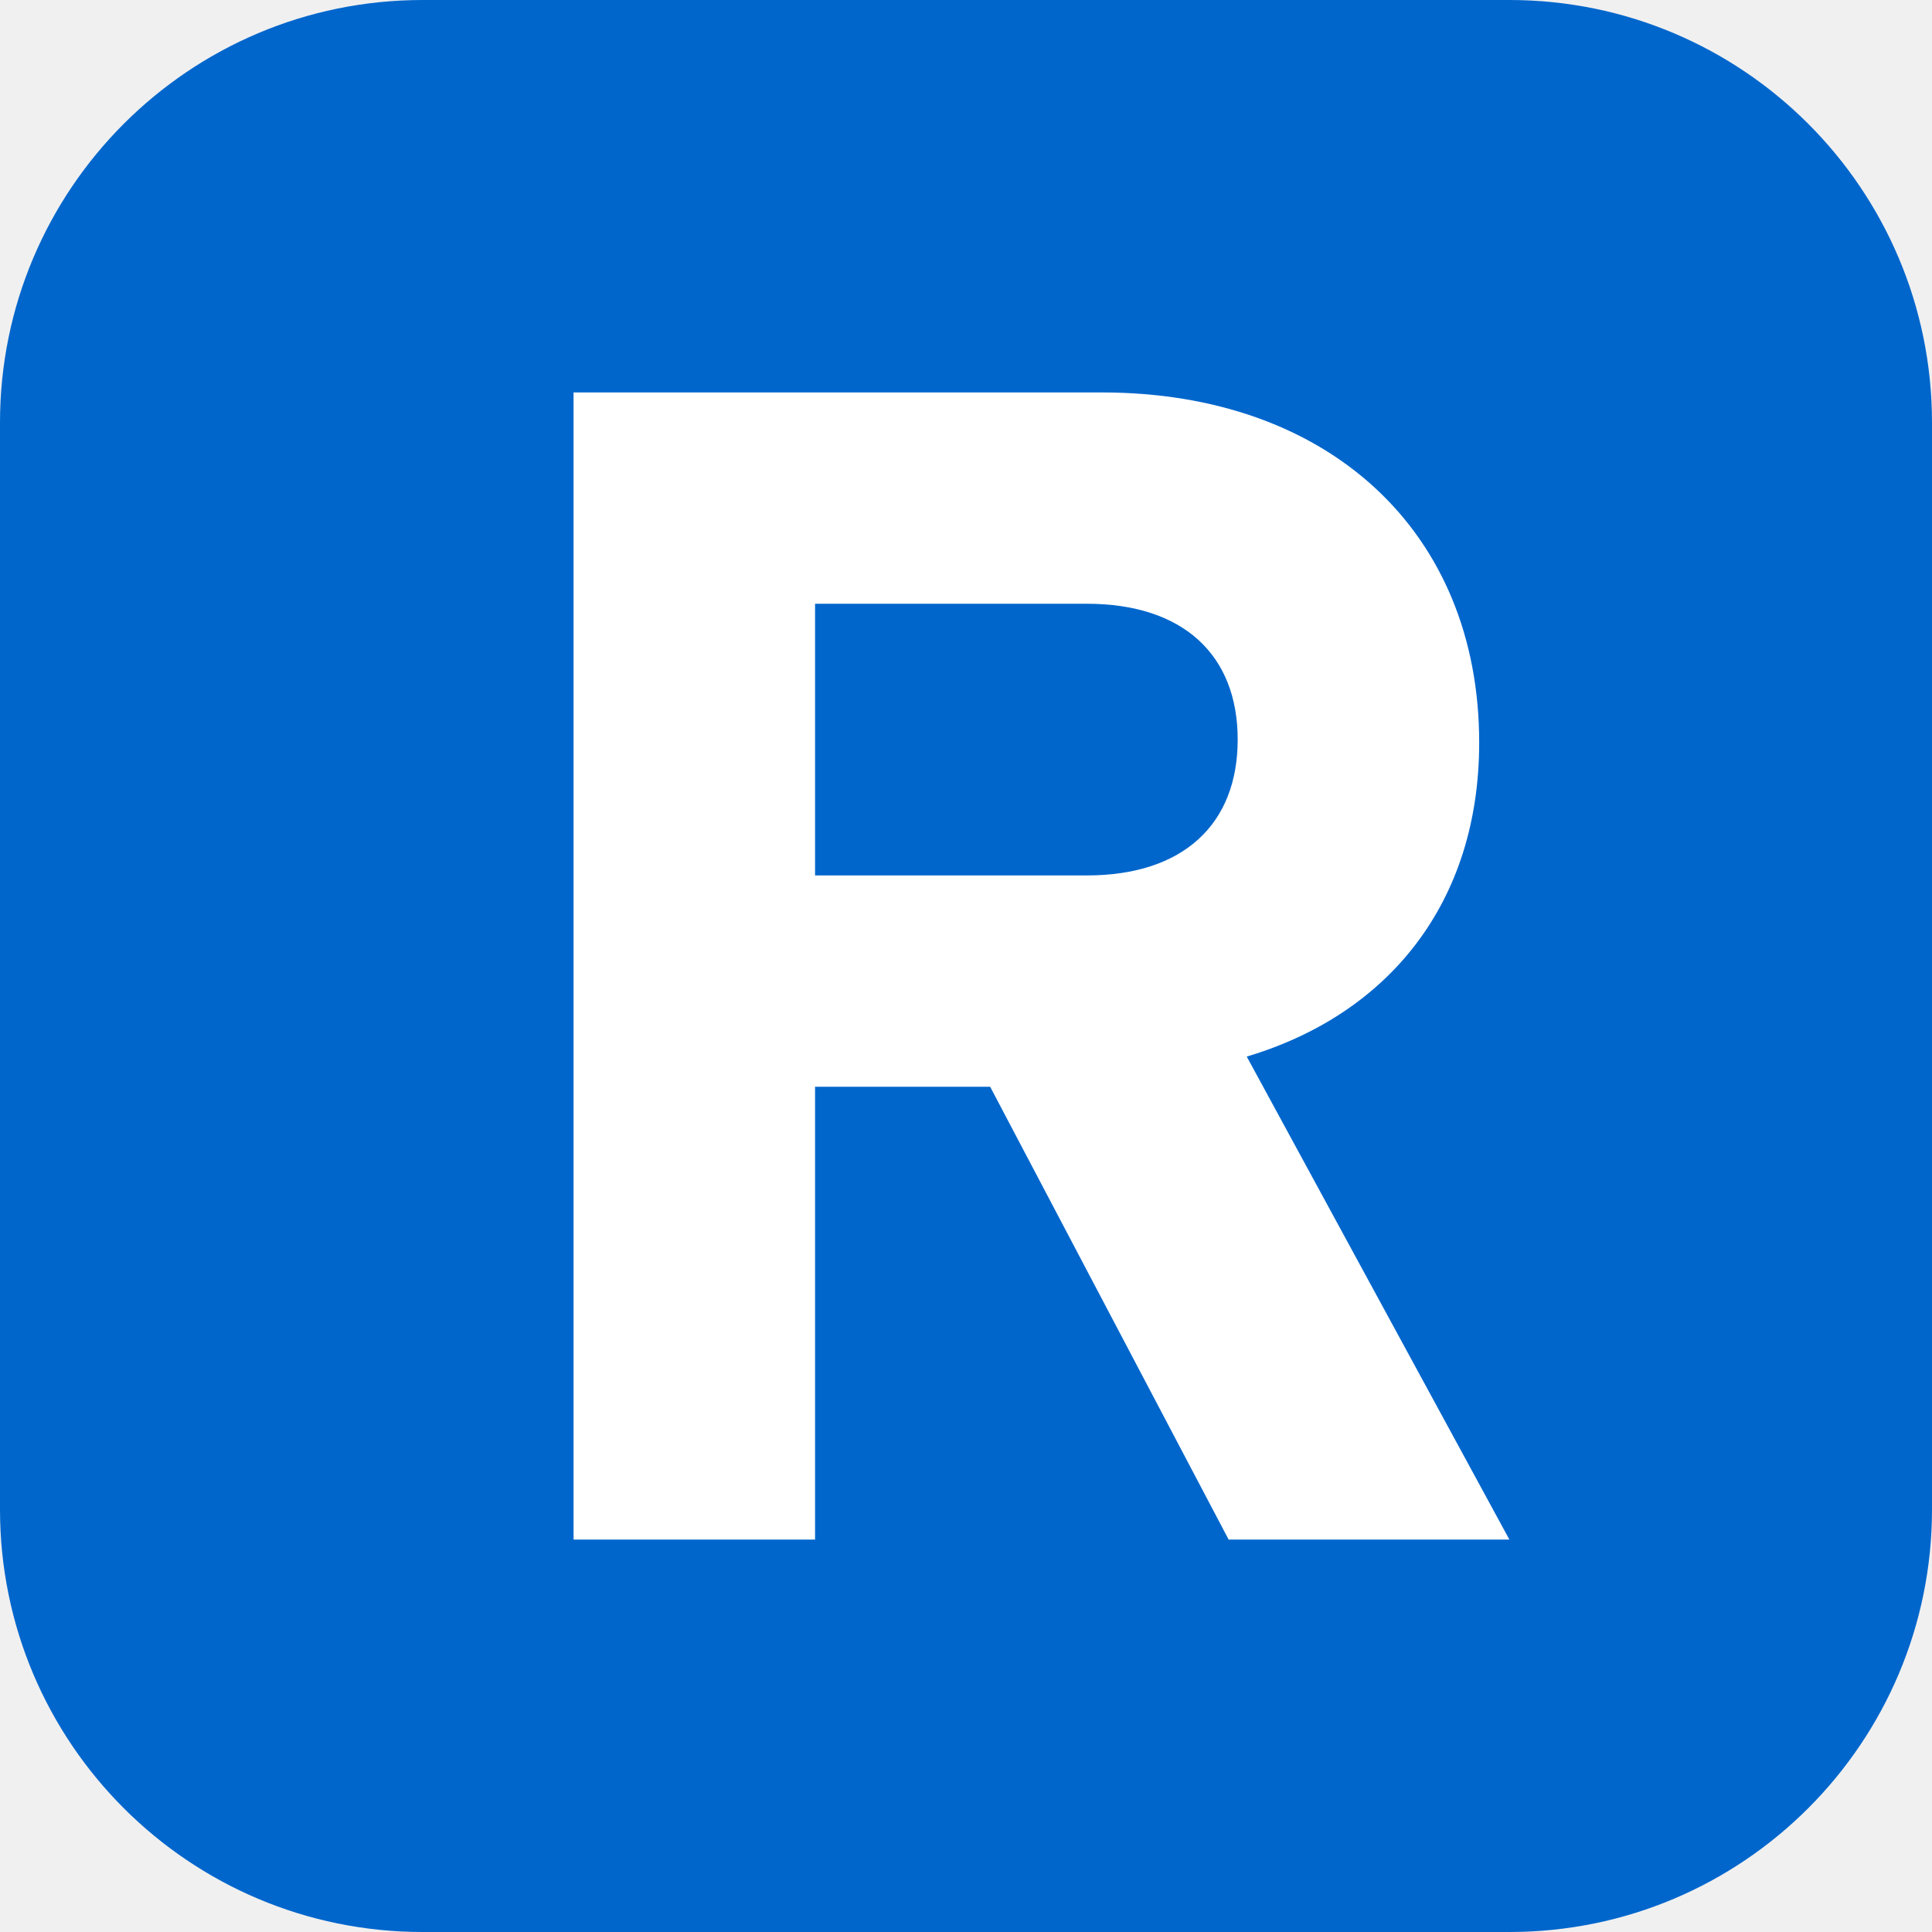
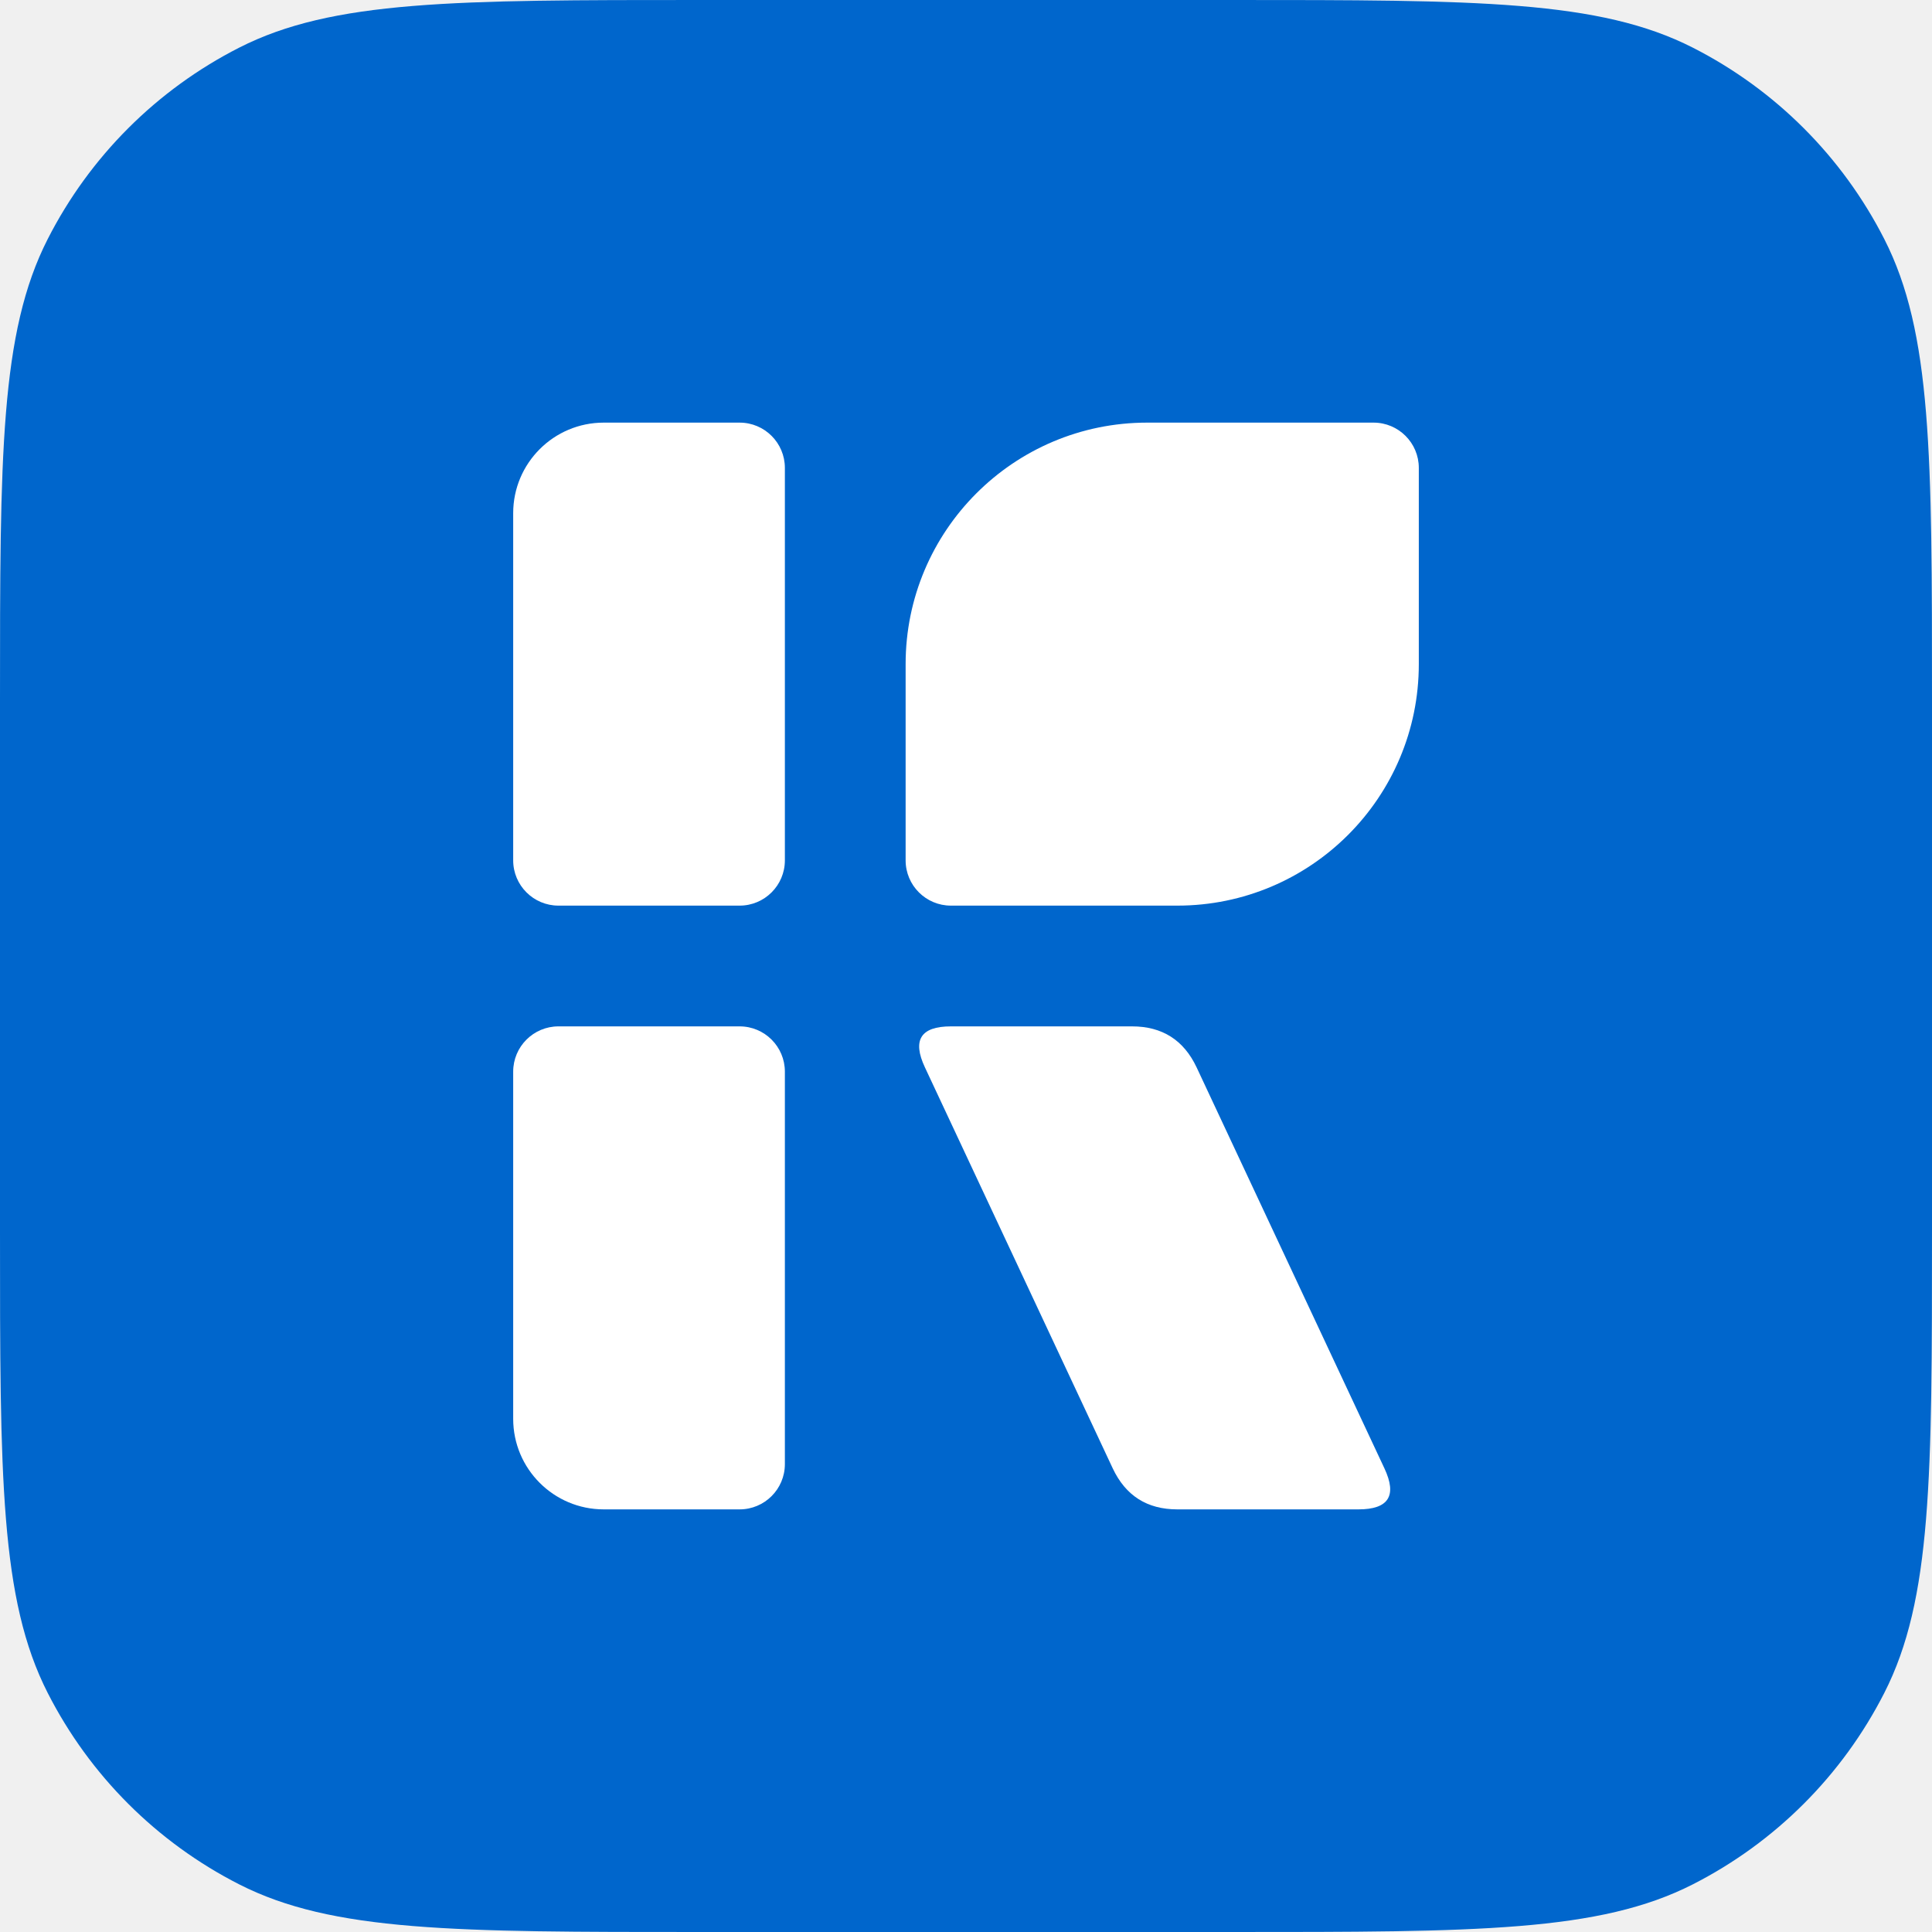
<svg xmlns="http://www.w3.org/2000/svg" viewBox="0 0 64 64">
  <style>
-     .fondo { fill: #0066CC; }
-     @media (prefers-color-scheme: dark) { .fondo { fill: #0071E3; } }
+     .loseta { fill: #0066CC; }
+     @media (prefers-color-scheme: dark) { .loseta { fill: #0071E3; } }
  </style>
-   <rect class="fondo" width="64" height="64" rx="14" />
-   <path fill="#FFFFFF" fill-rule="evenodd" d="M19 13h17.5C44 13 49 17.6 49 24.6c0 5.3-3 9-7.7 10.4L50 51h-9.3l-7.9-15H27v15h-8V13Zm8 7v9h9c3.2 0 5-1.7 5-4.5S39.2 20 36 20h-9Z" />
+   <path class="loseta" d="M23.2 0H40.8c8.12 0 12.18 0 15.28 1.58a14.5 14.5 0 0 1 6.34 6.34c1.58 3.1 1.58 7.16 1.58 15.28V40.8c0 8.12 0 12.18 -1.58 15.28a14.5 14.5 0 0 1 -6.34 6.34c-3.1 1.58 -7.16 1.58 -15.28 1.58H23.2c-8.12 0 -12.18 0 -15.28 -1.58a14.5 14.5 0 0 1 -6.34 -6.34c-1.58 -3.1 -1.58 -7.16 -1.58 -15.28V23.2c0 -8.12 0 -12.18 1.58 -15.28a14.5 14.5 0 0 1 6.34 -6.34c3.1 -1.58 7.16 -1.58 15.28 -1.58Z" />
+   <g fill="#FFFFFF">
+     <path d="M20 14H24.5A1.5 1.5 0 0 1 26 15.5V28.5A1.5 1.5 0 0 1 24.5 30H18.5A1.5 1.5 0 0 1 17 28.5V17A3 3 0 0 1 20 14Z" />
+     <path d="M18.5 34H24.5A1.5 1.5 0 0 1 26 35.5V48.5A1.5 1.5 0 0 1 24.5 50H20A3 3 0 0 1 17 47V35.5A1.5 1.5 0 0 1 18.5 34Z" />
+     <path d="M30.64 35.36Q30 34 31.5 34L37.5 34Q39 34 39.64 35.36L45.86 48.64Q46.5 50 45 50L39 50Q37.5 50 36.86 48.64Z" />
+     <path d="M30 28.5V22A8 8 0 0 1 38 14H45.5A1.5 1.5 0 0 1 47 15.5V22A8 8 0 0 1 39 30H31.5A1.5 1.5 0 0 1 30 28.5Z" />
+   </g>
</svg>
